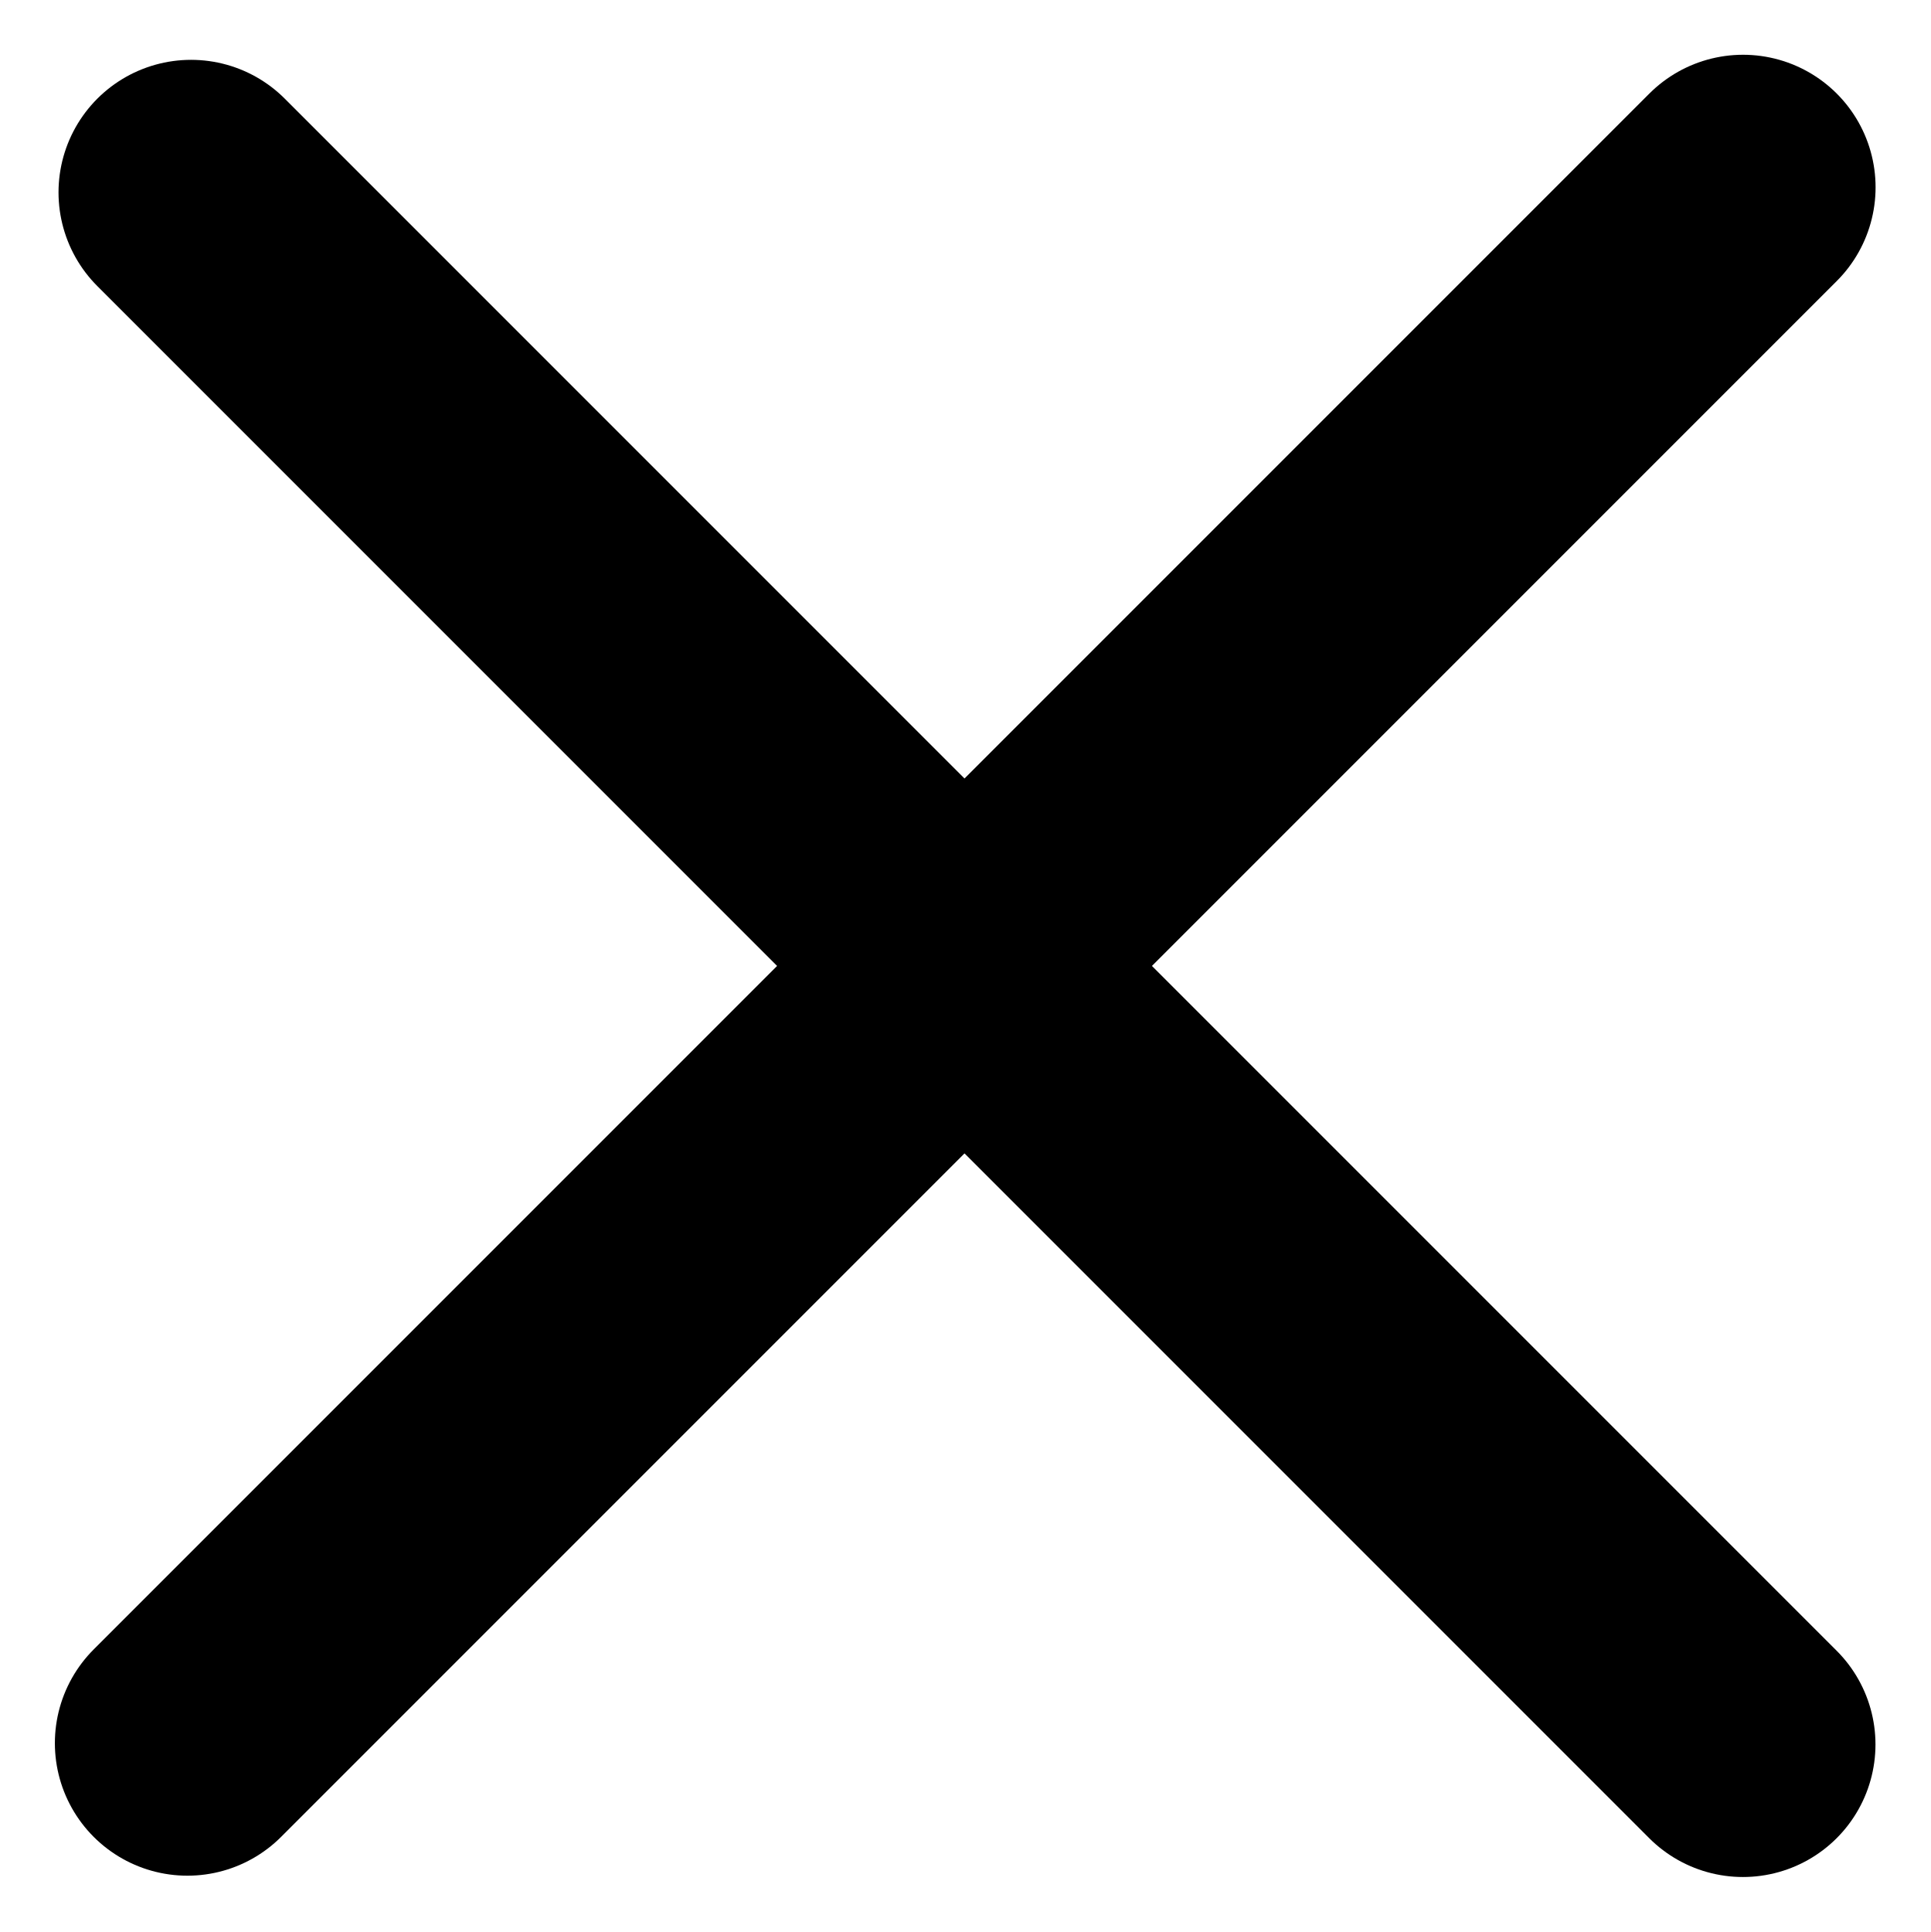
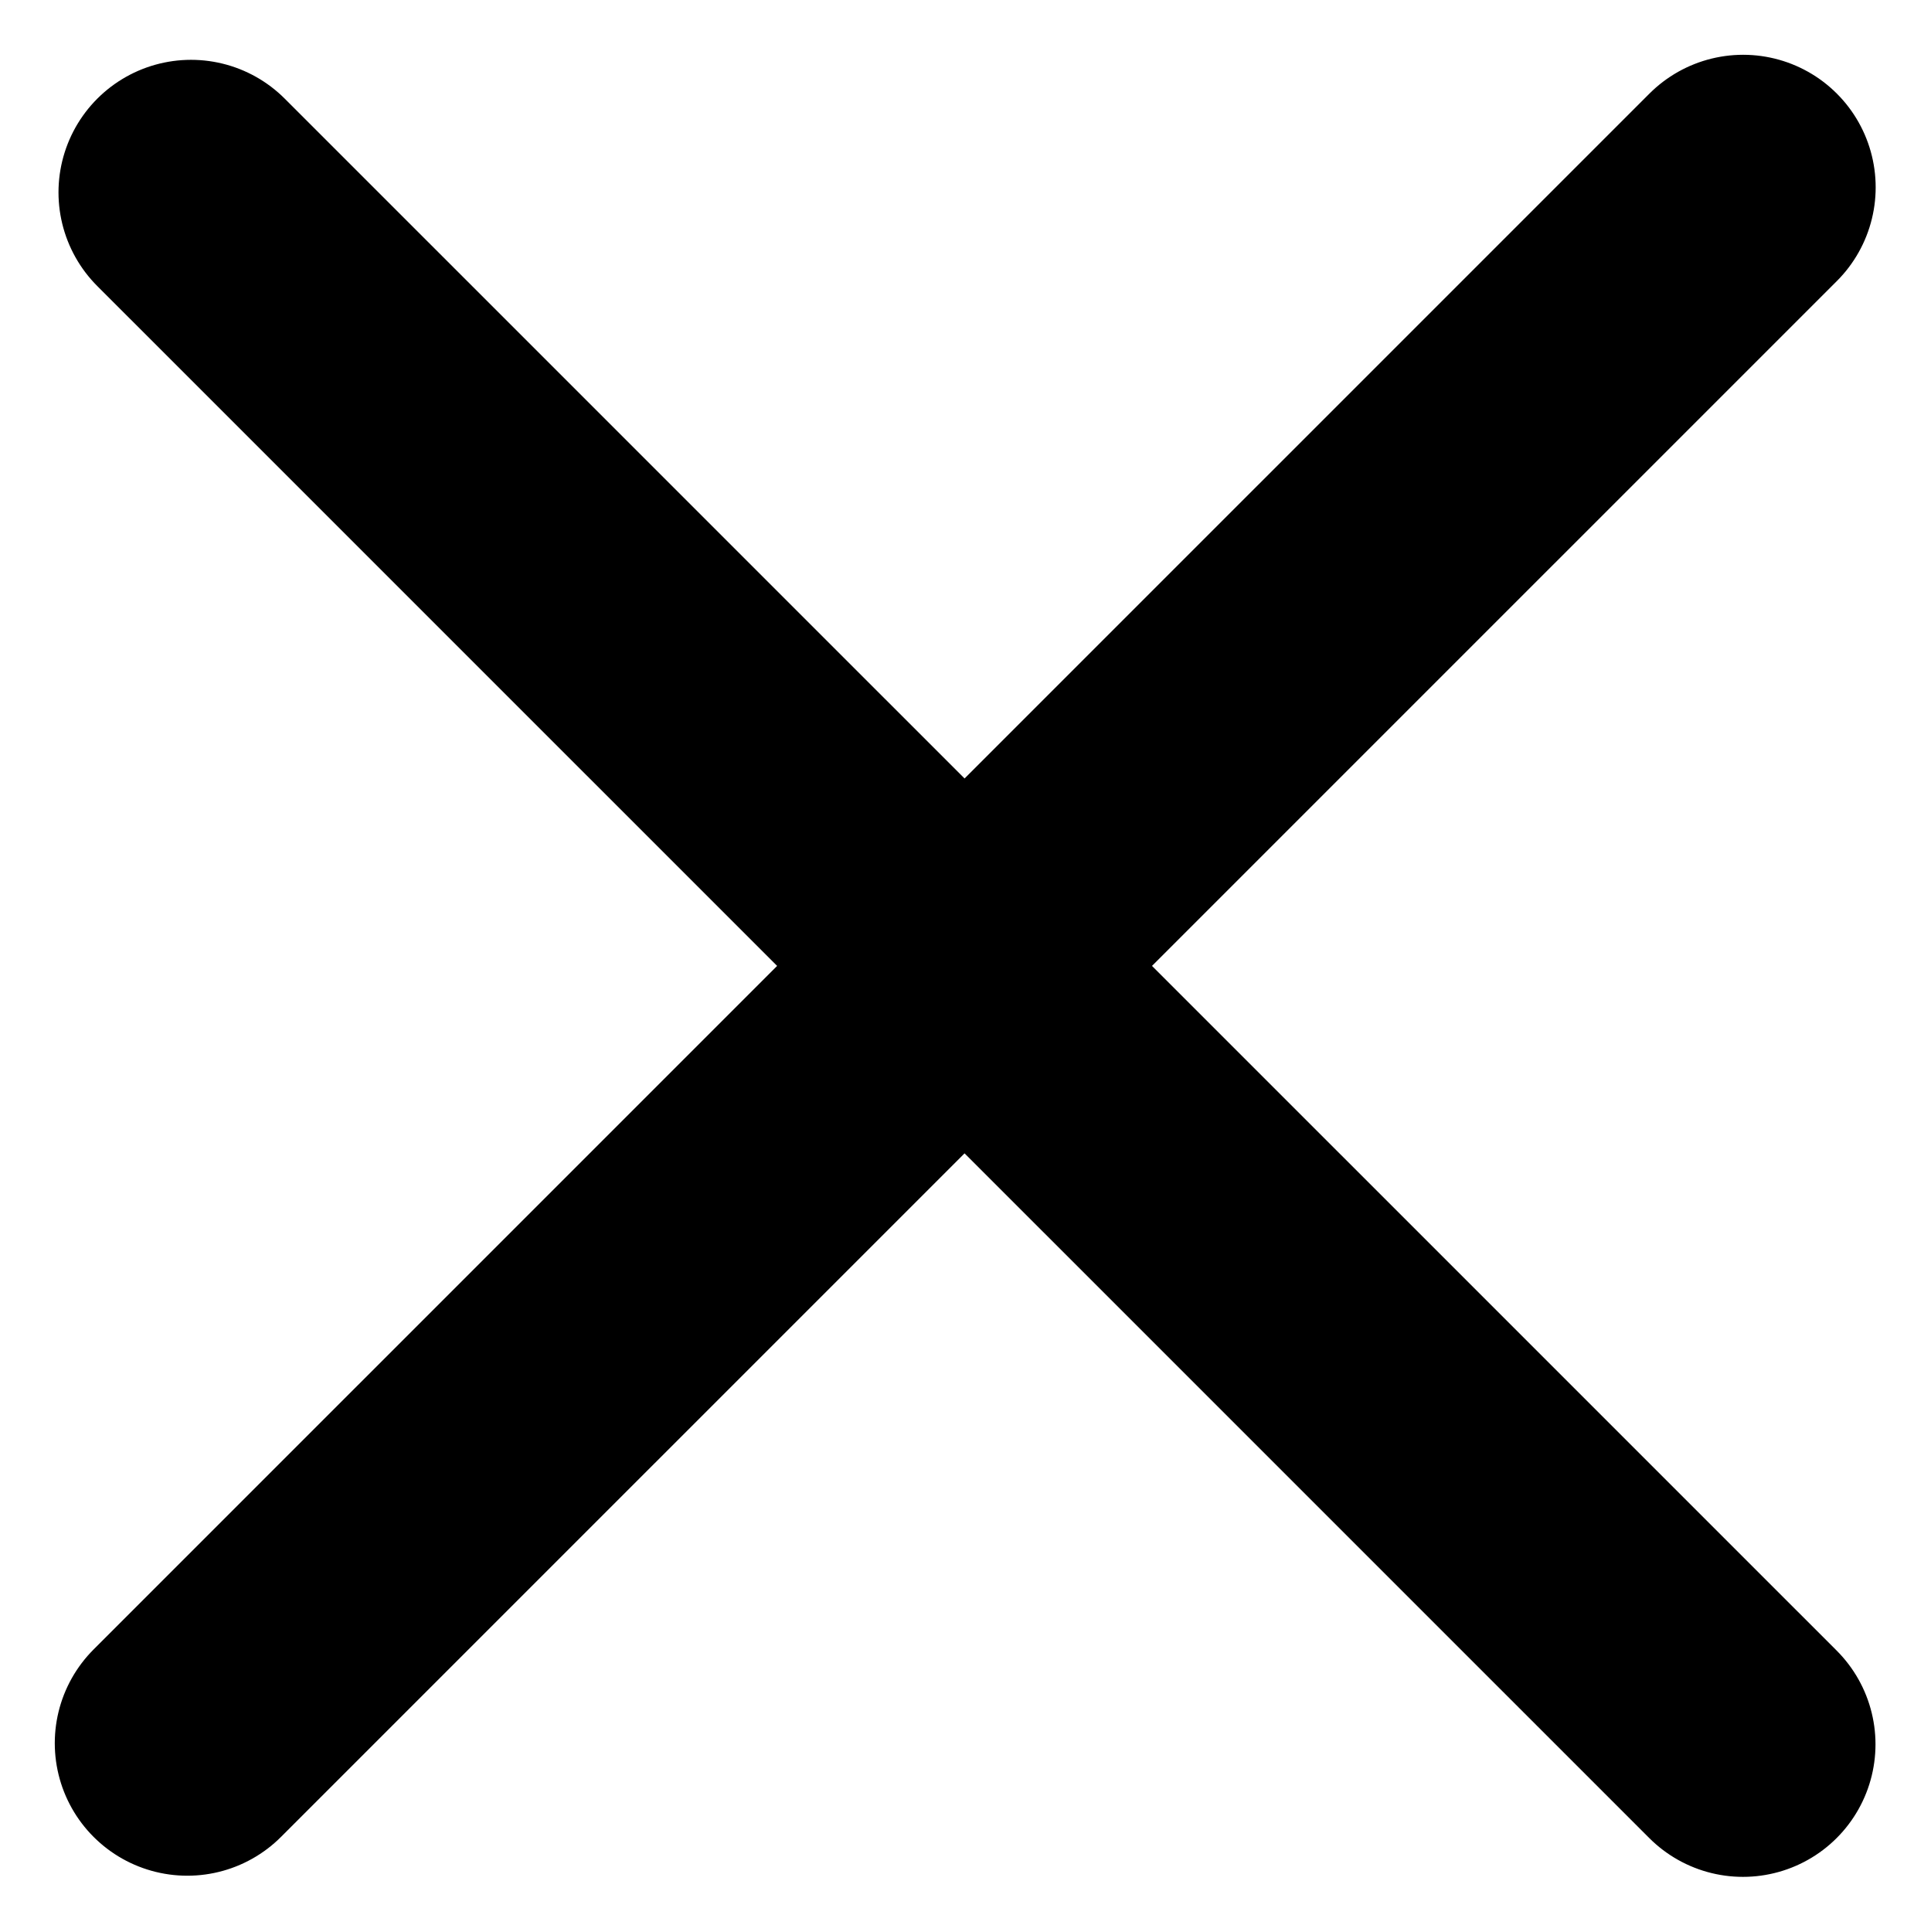
- <svg xmlns="http://www.w3.org/2000/svg" width="21.848" height="21.864" viewBox="0 0 21.848 21.864">
-   <g transform="translate(-326.117 -19.311)">
-     <g transform="translate(0 -1)">
-       <g transform="translate(0 0.213)">
-         <path d="M-13934.408-21497.484h24.84" transform="translate(-5019.623 25076.406) rotate(45)" fill="none" stroke="#000" stroke-linecap="round" stroke-width="3" />
-         <path d="M-13934.408-21497.484h24.9" transform="translate(25382.369 5387.727) rotate(-45)" fill="none" stroke="#000" stroke-linecap="round" stroke-width="3" />
-       </g>
-     </g>
-   </g>
+ <svg xmlns="http://www.w3.org/2000/svg" width="21.848" height="21.864">
+   <path d="M2.162 2.177 19.727 19.74M2.12 19.727 19.729 2.12" fill="none" stroke="#000" stroke-linecap="round" stroke-width="3" />
</svg>
